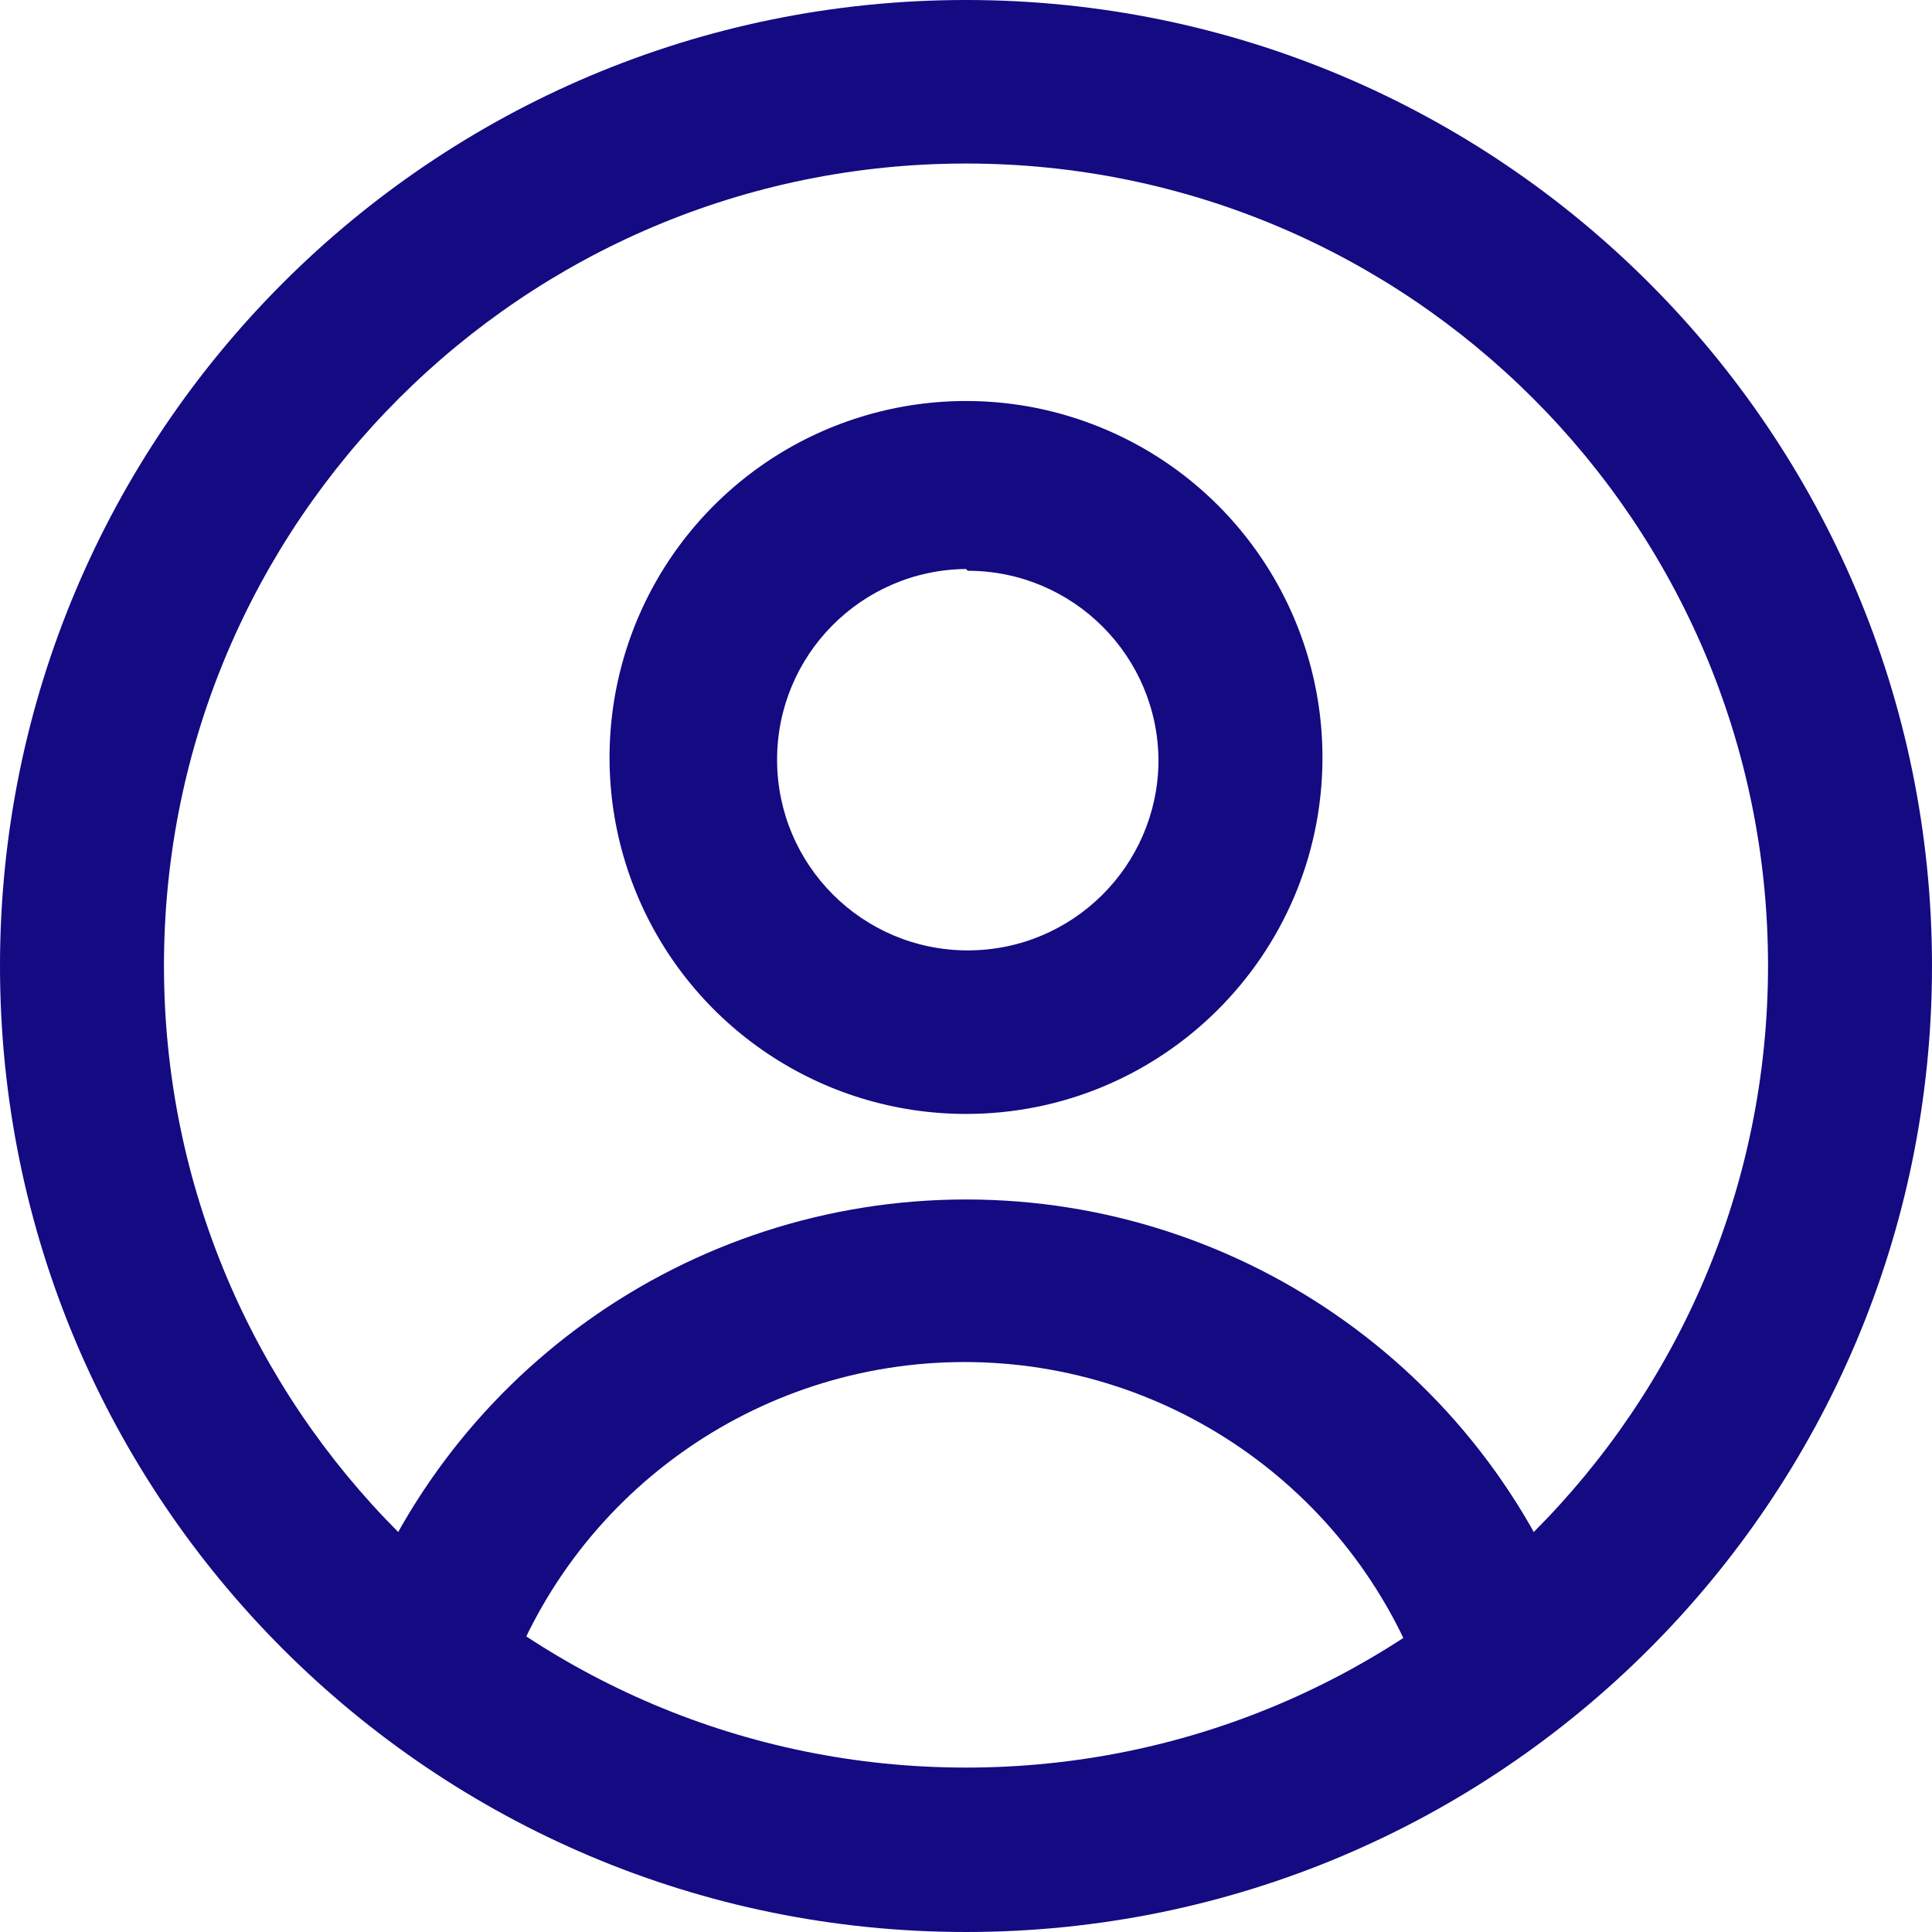
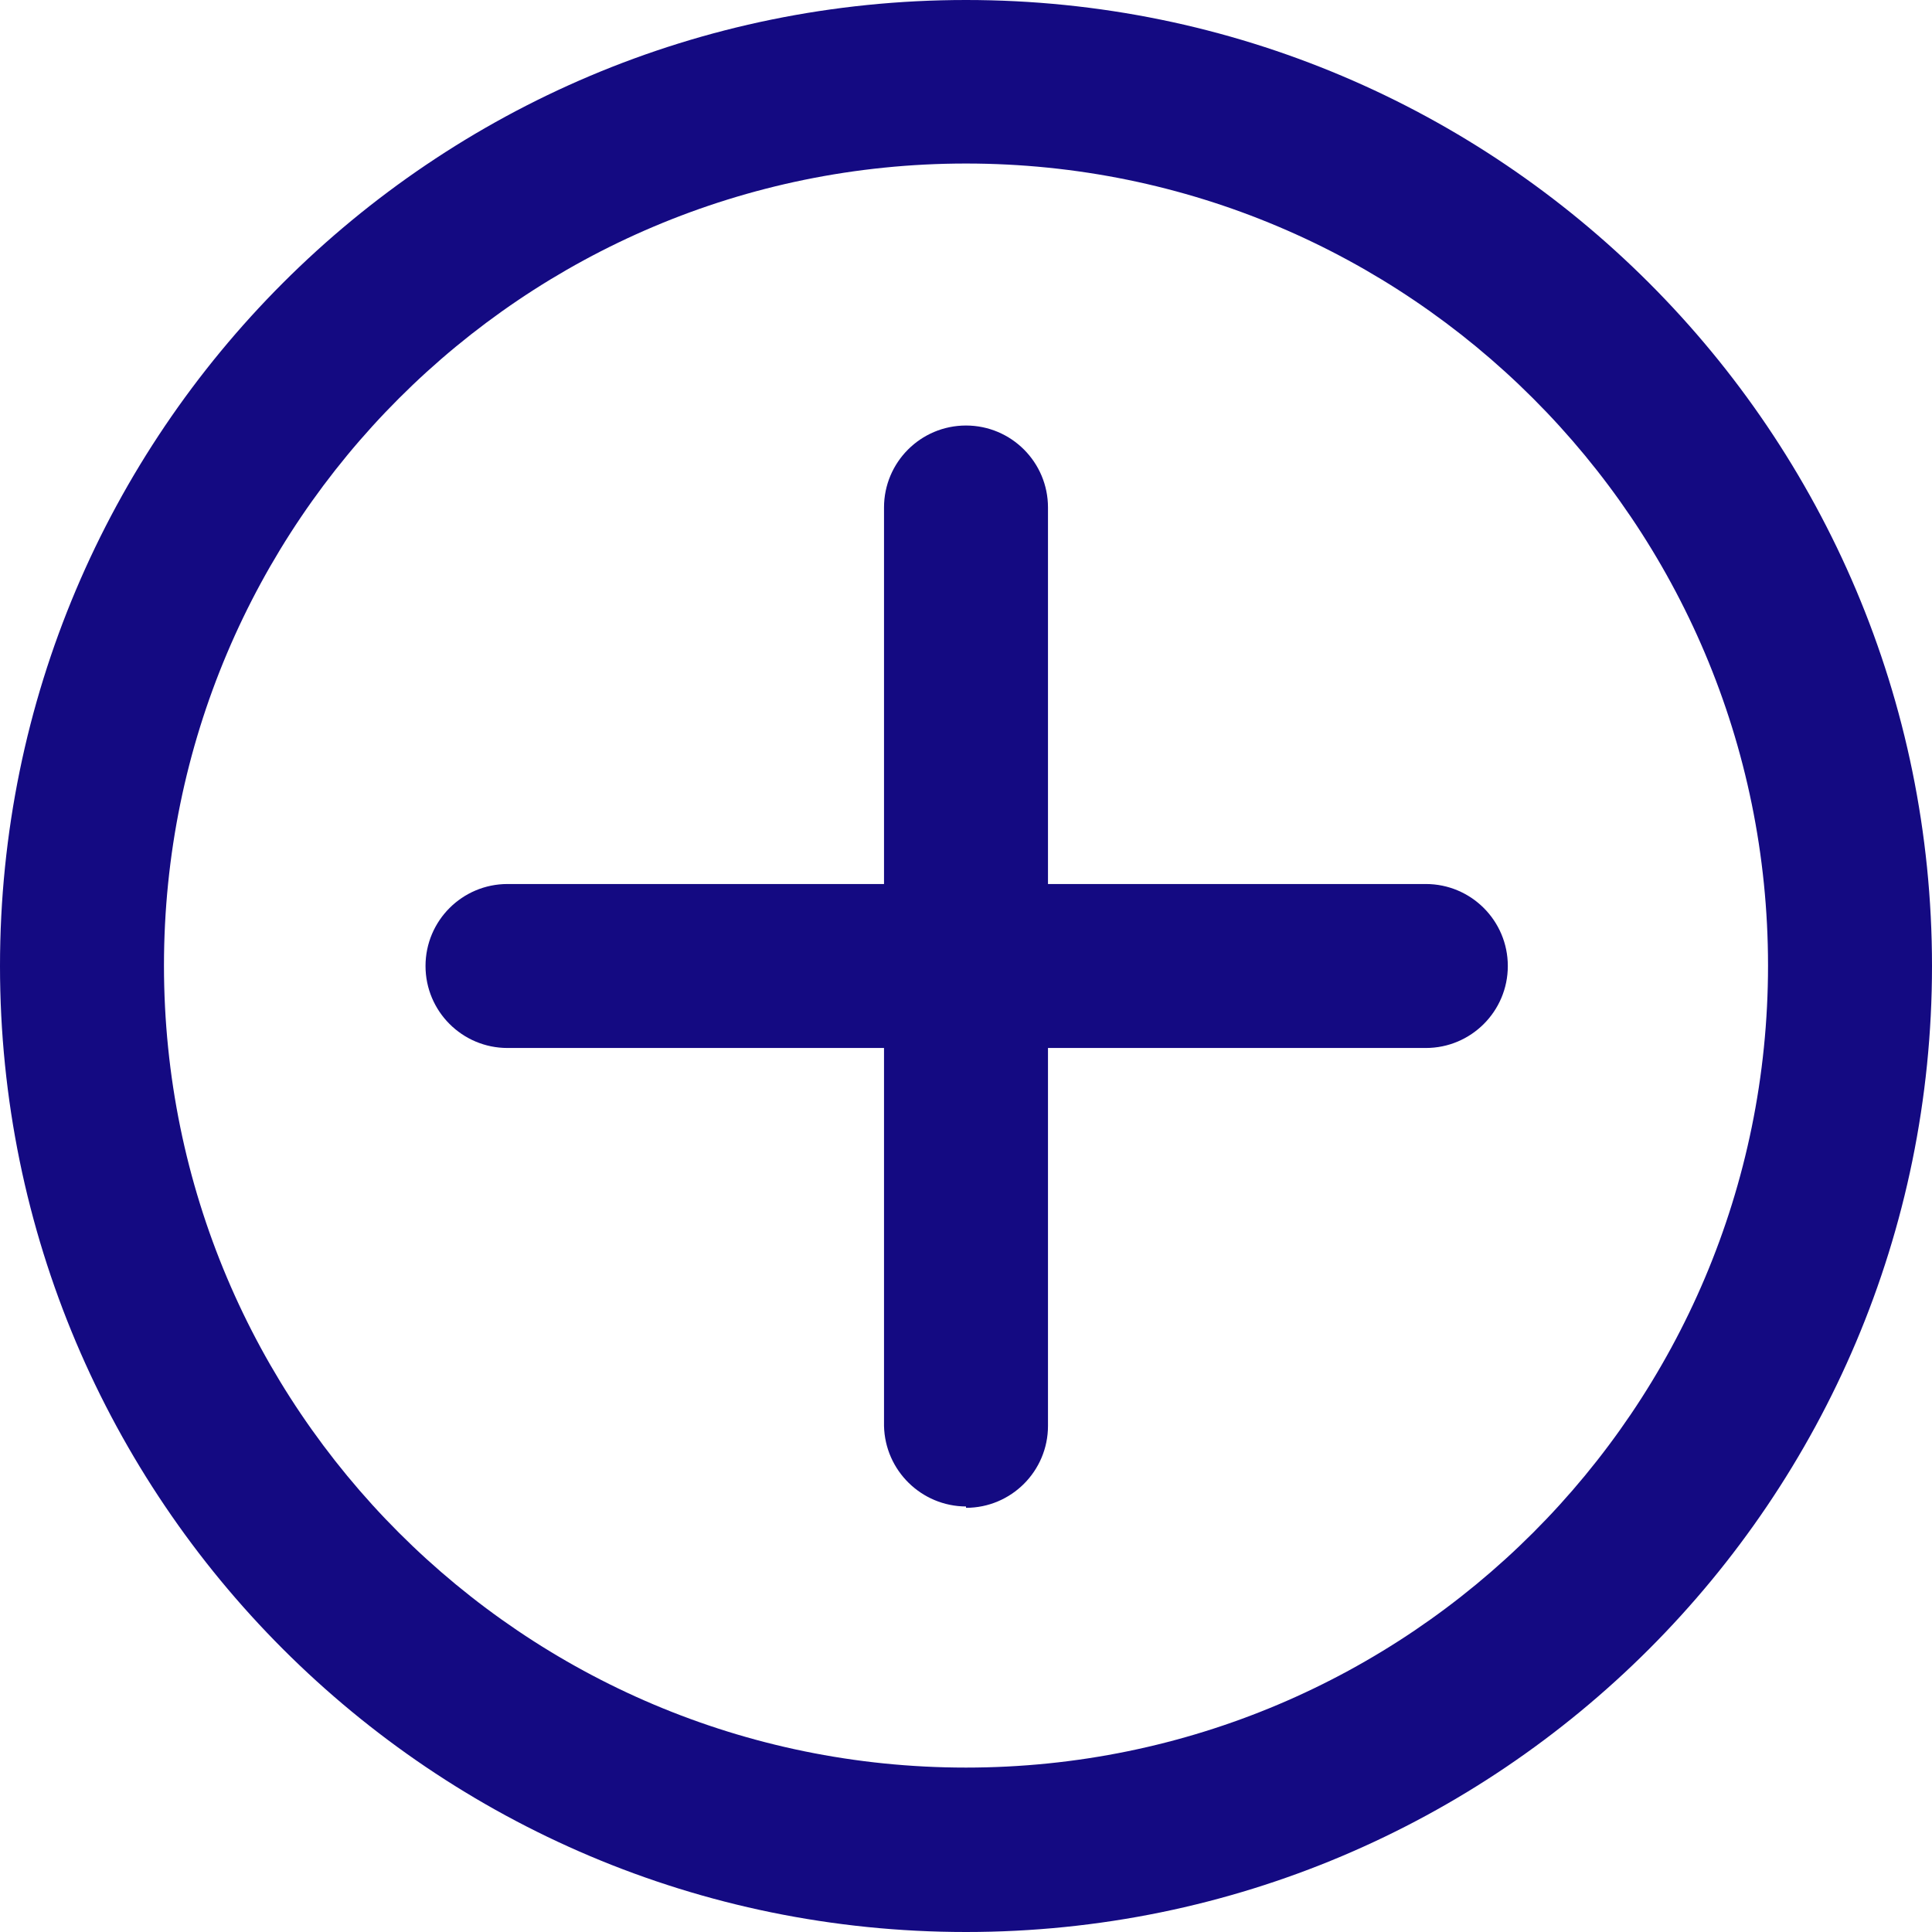
- <svg xmlns="http://www.w3.org/2000/svg" width="auto" height="24" viewBox="0 0 43.36 43.36">
+ <svg xmlns="http://www.w3.org/2000/svg" width="43.36" height="43.36" viewBox="0 0 43.36 43.36">
  <g id="Calque_2" data-name="Calque 2">
    <g id="Calque_1-2" data-name="Calque 1">
-       <g id="BonhommeCercle">
-         <path id="Tracé_213" data-name="Tracé 213" d="M21.68,43.36A21.68,21.68,0,1,1,43.36,21.68,21.68,21.68,0,0,1,21.68,43.36Zm0-39.69a18,18,0,1,0,18,18h0A18,18,0,0,0,21.68,3.67Z" style="fill: #140a82" />
-         <path id="Tracé_214" data-name="Tracé 214" d="M32,38a10.93,10.93,0,0,0-20.71,0L7.85,36.82a14.61,14.61,0,0,1,27.66,0Z" style="fill: #140a82" />
-         <path id="Tracé_215" data-name="Tracé 215" d="M21.68,25a8,8,0,1,1,8-7.95h0A8,8,0,0,1,21.68,25Zm0-12.23A4.28,4.28,0,1,0,26,17.09a4.28,4.28,0,0,0-4.28-4.28h0Z" style="fill: #140a82" />
+       <g id="PlusCercle">
+         <path id="Tracé_225" data-name="Tracé 225" d="M21.68,43.36A21.68,21.68,0,1,1,43.36,21.68,21.68,21.68,0,0,1,21.68,43.36Zm0-39.69a18,18,0,1,0,18,18h0A18,18,0,0,0,21.68,3.67Z" style="fill: #140a82" />
+         <path id="Tracé_226" data-name="Tracé 226" d="M32,23.52H11.39a1.84,1.84,0,0,1,0-3.68H32a1.84,1.84,0,1,1,0,3.68Z" style="fill: #140a82" />
+         <path id="Tracé_227" data-name="Tracé 227" d="M21.68,33.81A1.85,1.85,0,0,1,19.84,32h0V11.39a1.84,1.84,0,0,1,3.68,0V32a1.84,1.84,0,0,1-1.84,1.84Z" style="fill: #140a82" />
      </g>
    </g>
  </g>
</svg>
